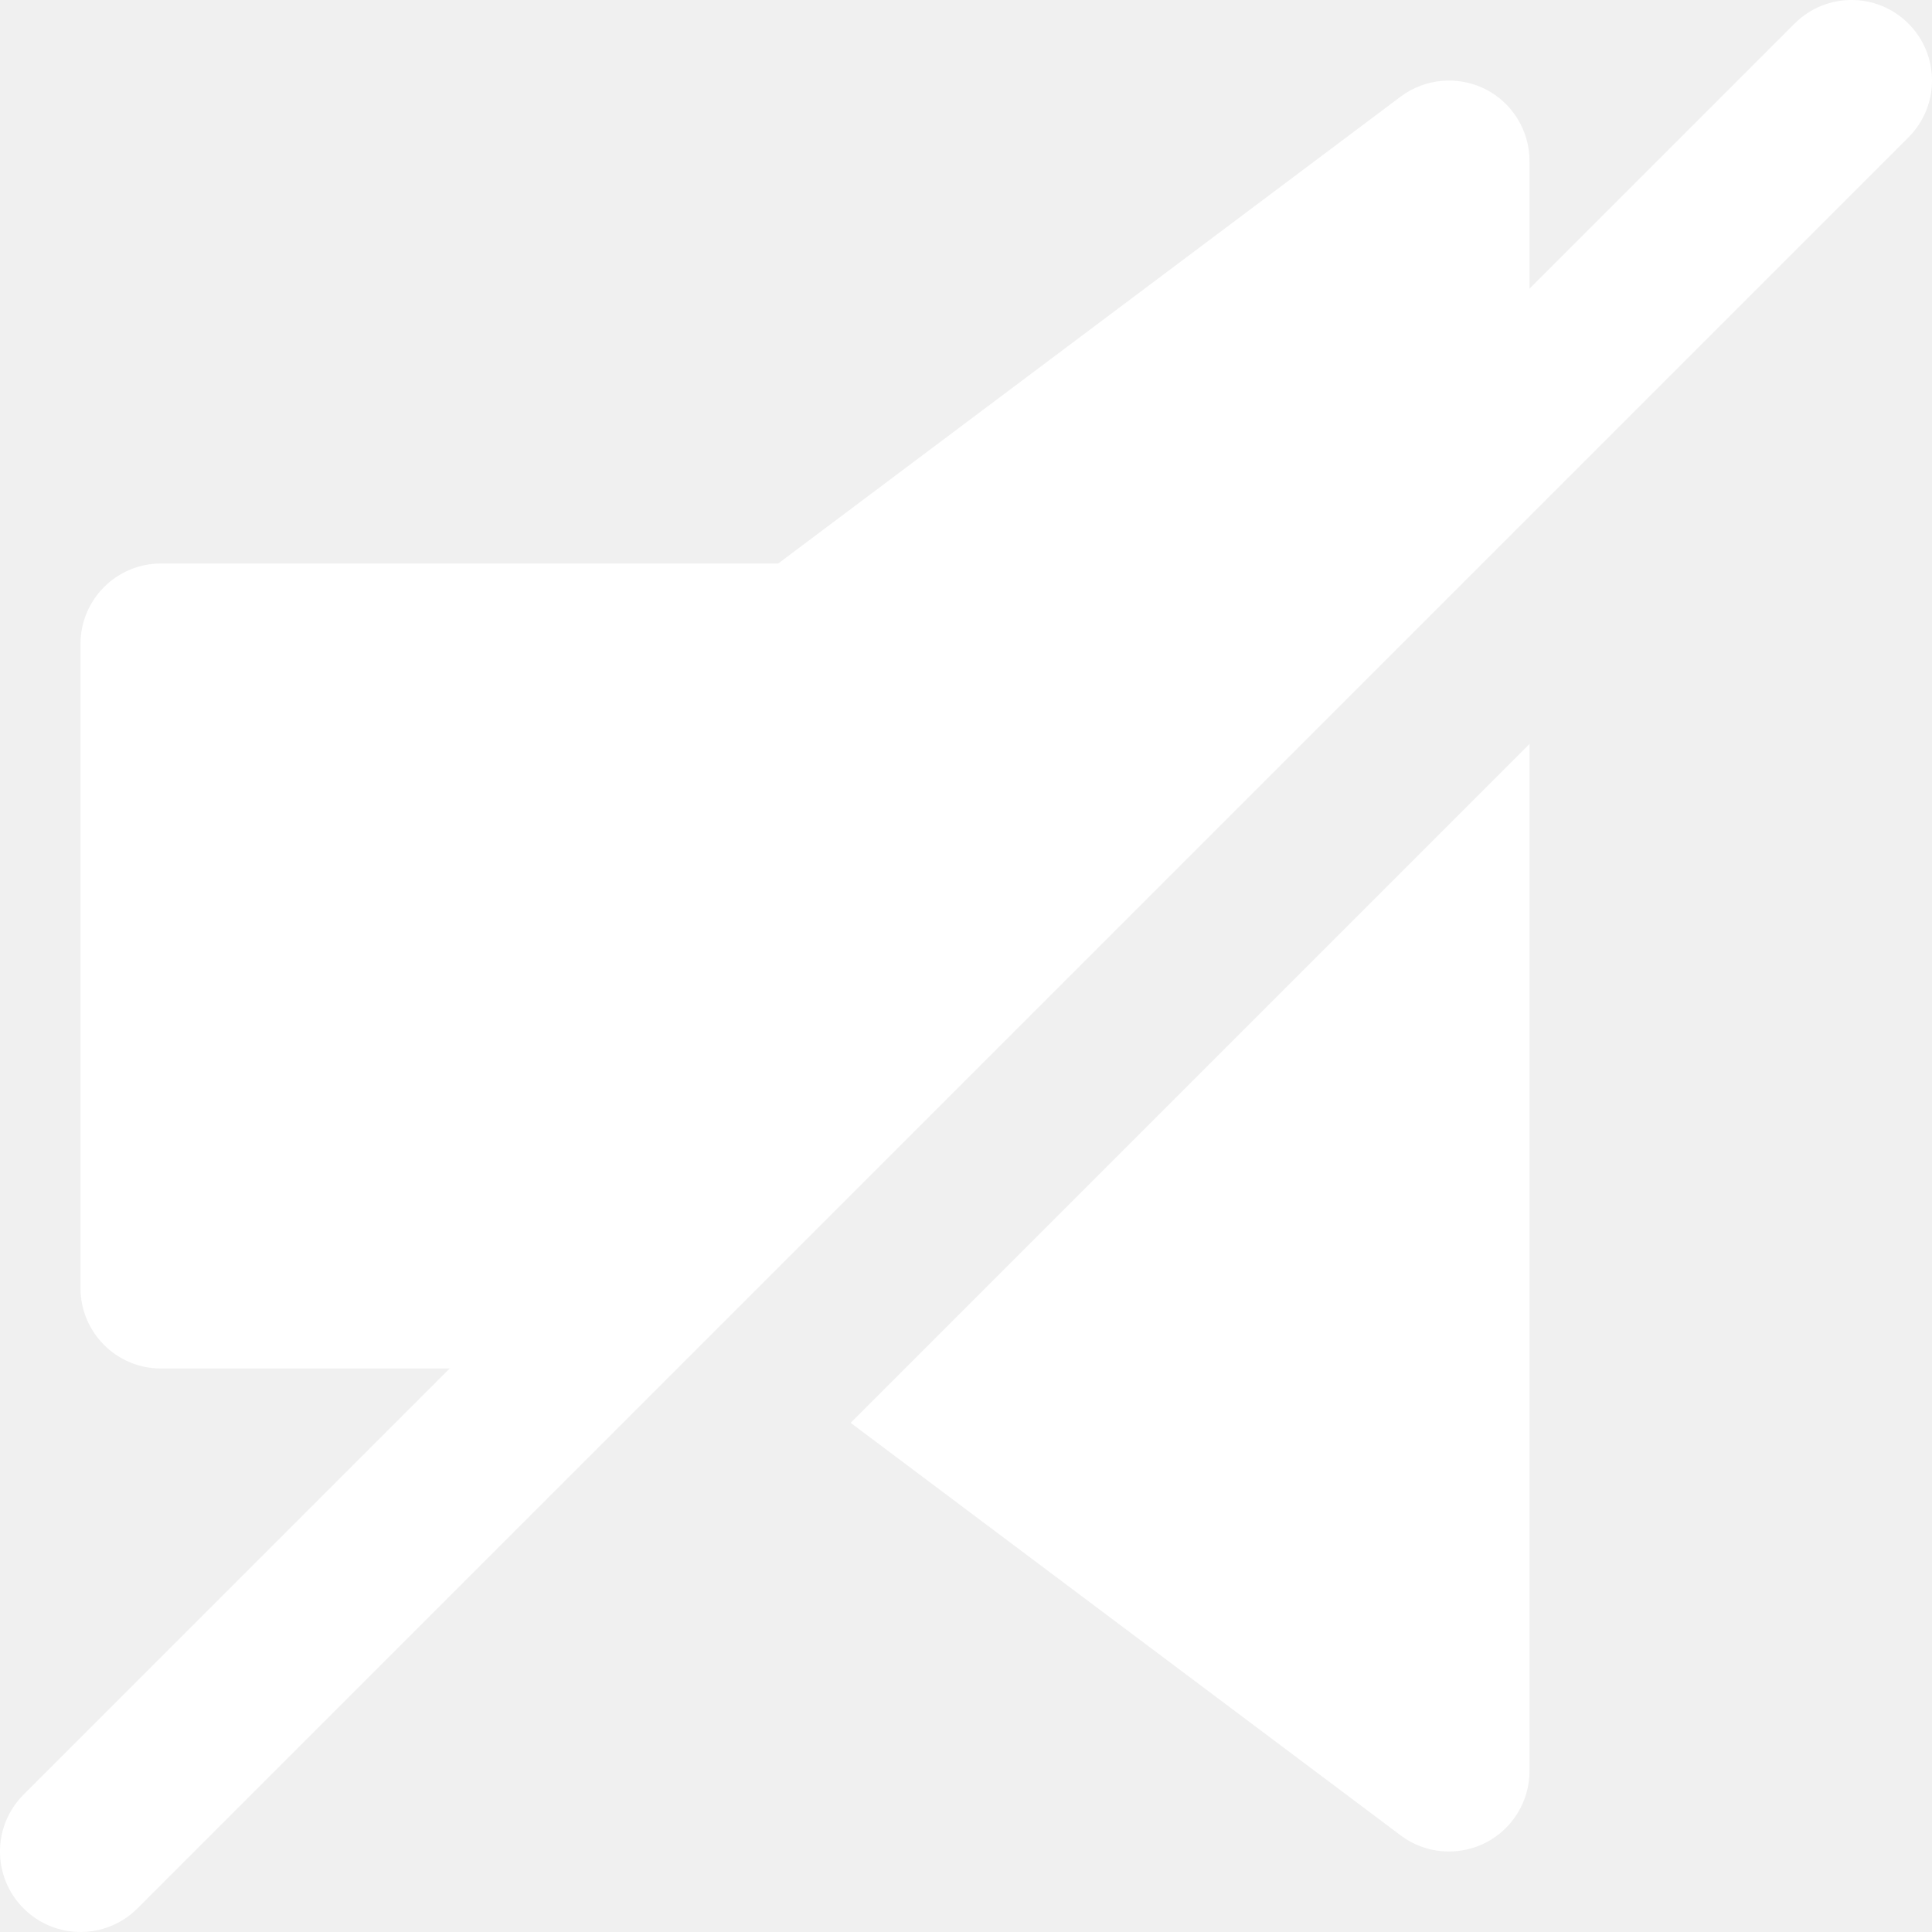
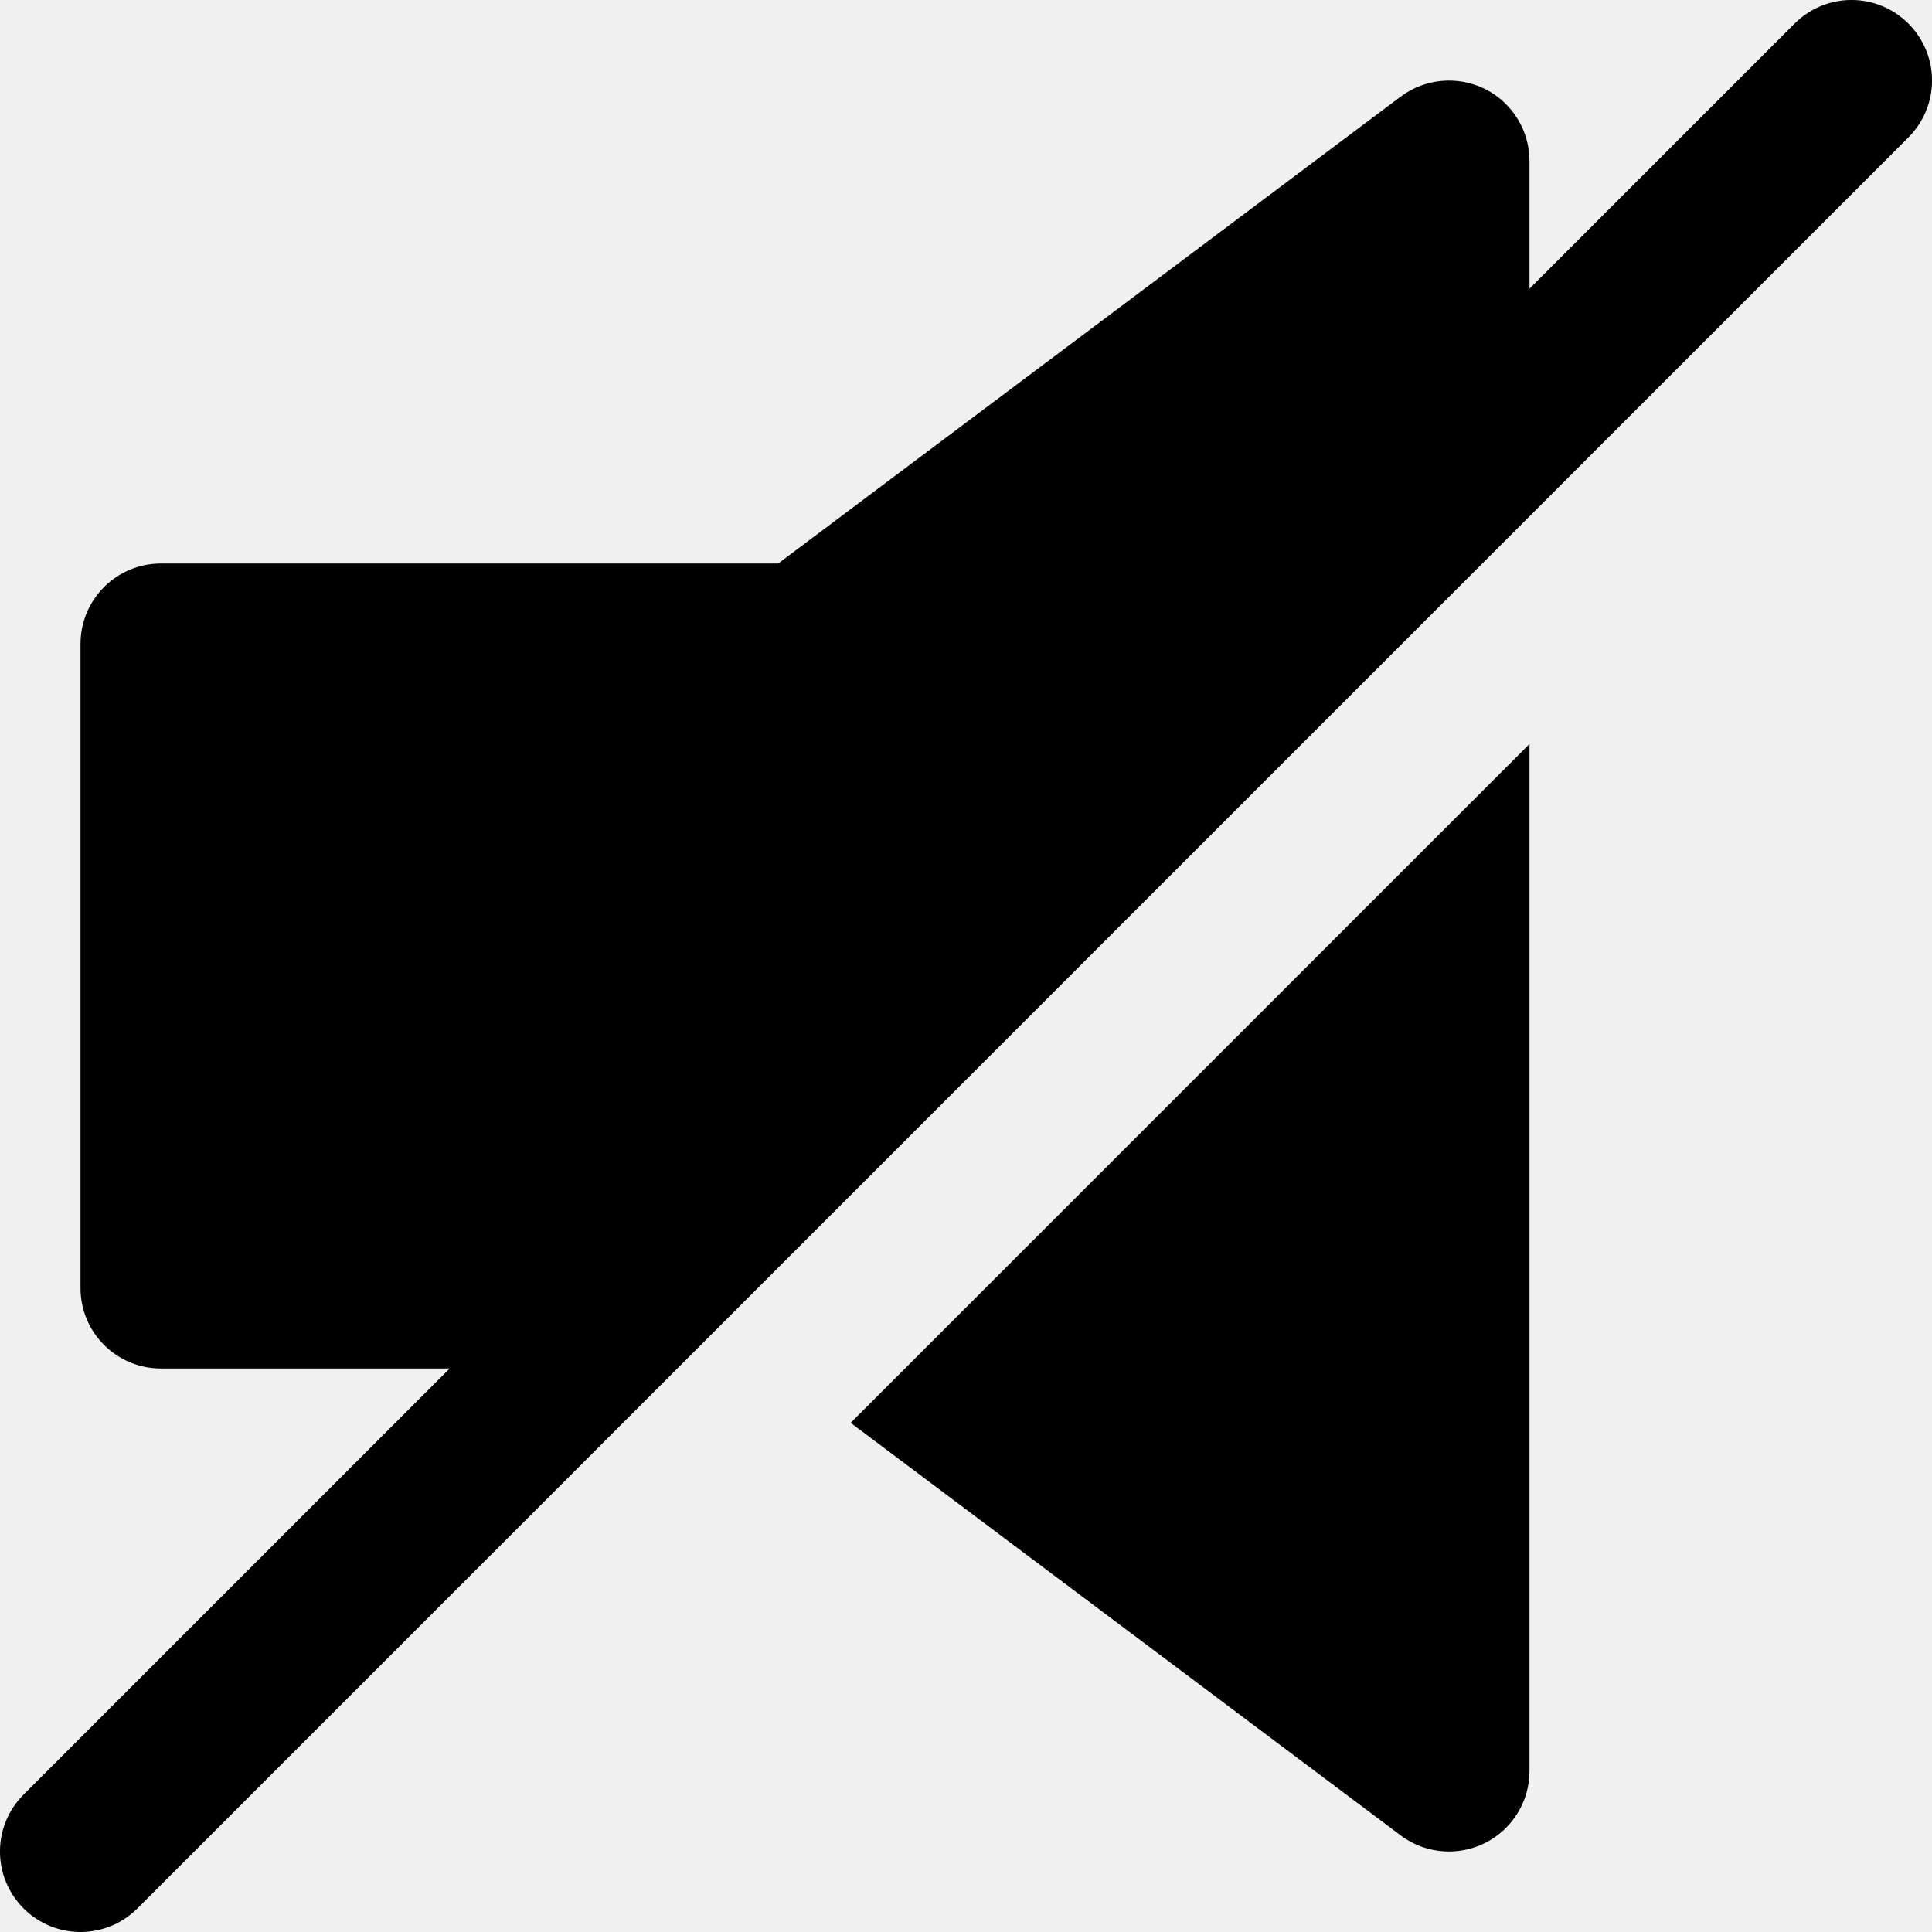
- <svg xmlns="http://www.w3.org/2000/svg" width="24" height="24" viewBox="0 0 24 24" fill="none">
+ <svg xmlns="http://www.w3.org/2000/svg" width="24" height="24" viewBox="0 0 24 24">
  <g clip-path="url(#clip0)">
-     <path d="M10.567 17.675L17.4 22.8C17.576 22.933 17.788 23 18 23C18.152 23 18.306 22.965 18.447 22.895C18.786 22.725 19 22.379 19 22V9.242L10.567 17.675Z" fill="white" />
-     <path d="M2 17H7L19 5V2C19 1.621 18.786 1.275 18.447 1.105C18.109 0.938 17.703 0.973 17.4 1.2L9.667 7H2C1.447 7 1 7.447 1 8V16C1 16.553 1.447 17 2 17Z" fill="white" />
-     <path d="M1 24C0.744 24 0.488 23.902 0.293 23.707C-0.098 23.316 -0.098 22.684 0.293 22.293L22.293 0.293C22.684 -0.098 23.316 -0.098 23.707 0.293C24.098 0.684 24.098 1.316 23.707 1.707L1.707 23.707C1.512 23.902 1.256 24 1 24Z" fill="white" />
+     <path d="M10.567 17.675L17.4 22.8C17.576 22.933 17.788 23 18 23C18.152 23 18.306 22.965 18.447 22.895C18.786 22.725 19 22.379 19 22V9.242L10.567 17.675Z" />
+     <path d="M2 17H7L19 5V2C19 1.621 18.786 1.275 18.447 1.105C18.109 0.938 17.703 0.973 17.4 1.2L9.667 7H2C1.447 7 1 7.447 1 8V16C1 16.553 1.447 17 2 17Z" />
+     <path d="M1 24C0.744 24 0.488 23.902 0.293 23.707C-0.098 23.316 -0.098 22.684 0.293 22.293L22.293 0.293C22.684 -0.098 23.316 -0.098 23.707 0.293C24.098 0.684 24.098 1.316 23.707 1.707L1.707 23.707C1.512 23.902 1.256 24 1 24Z" />
  </g>
  <defs>
    <clipPath id="clip0">
-       <rect width="24" height="24" fill="white" />
+       <rect width="24" height="24" />
    </clipPath>
  </defs>
</svg>
